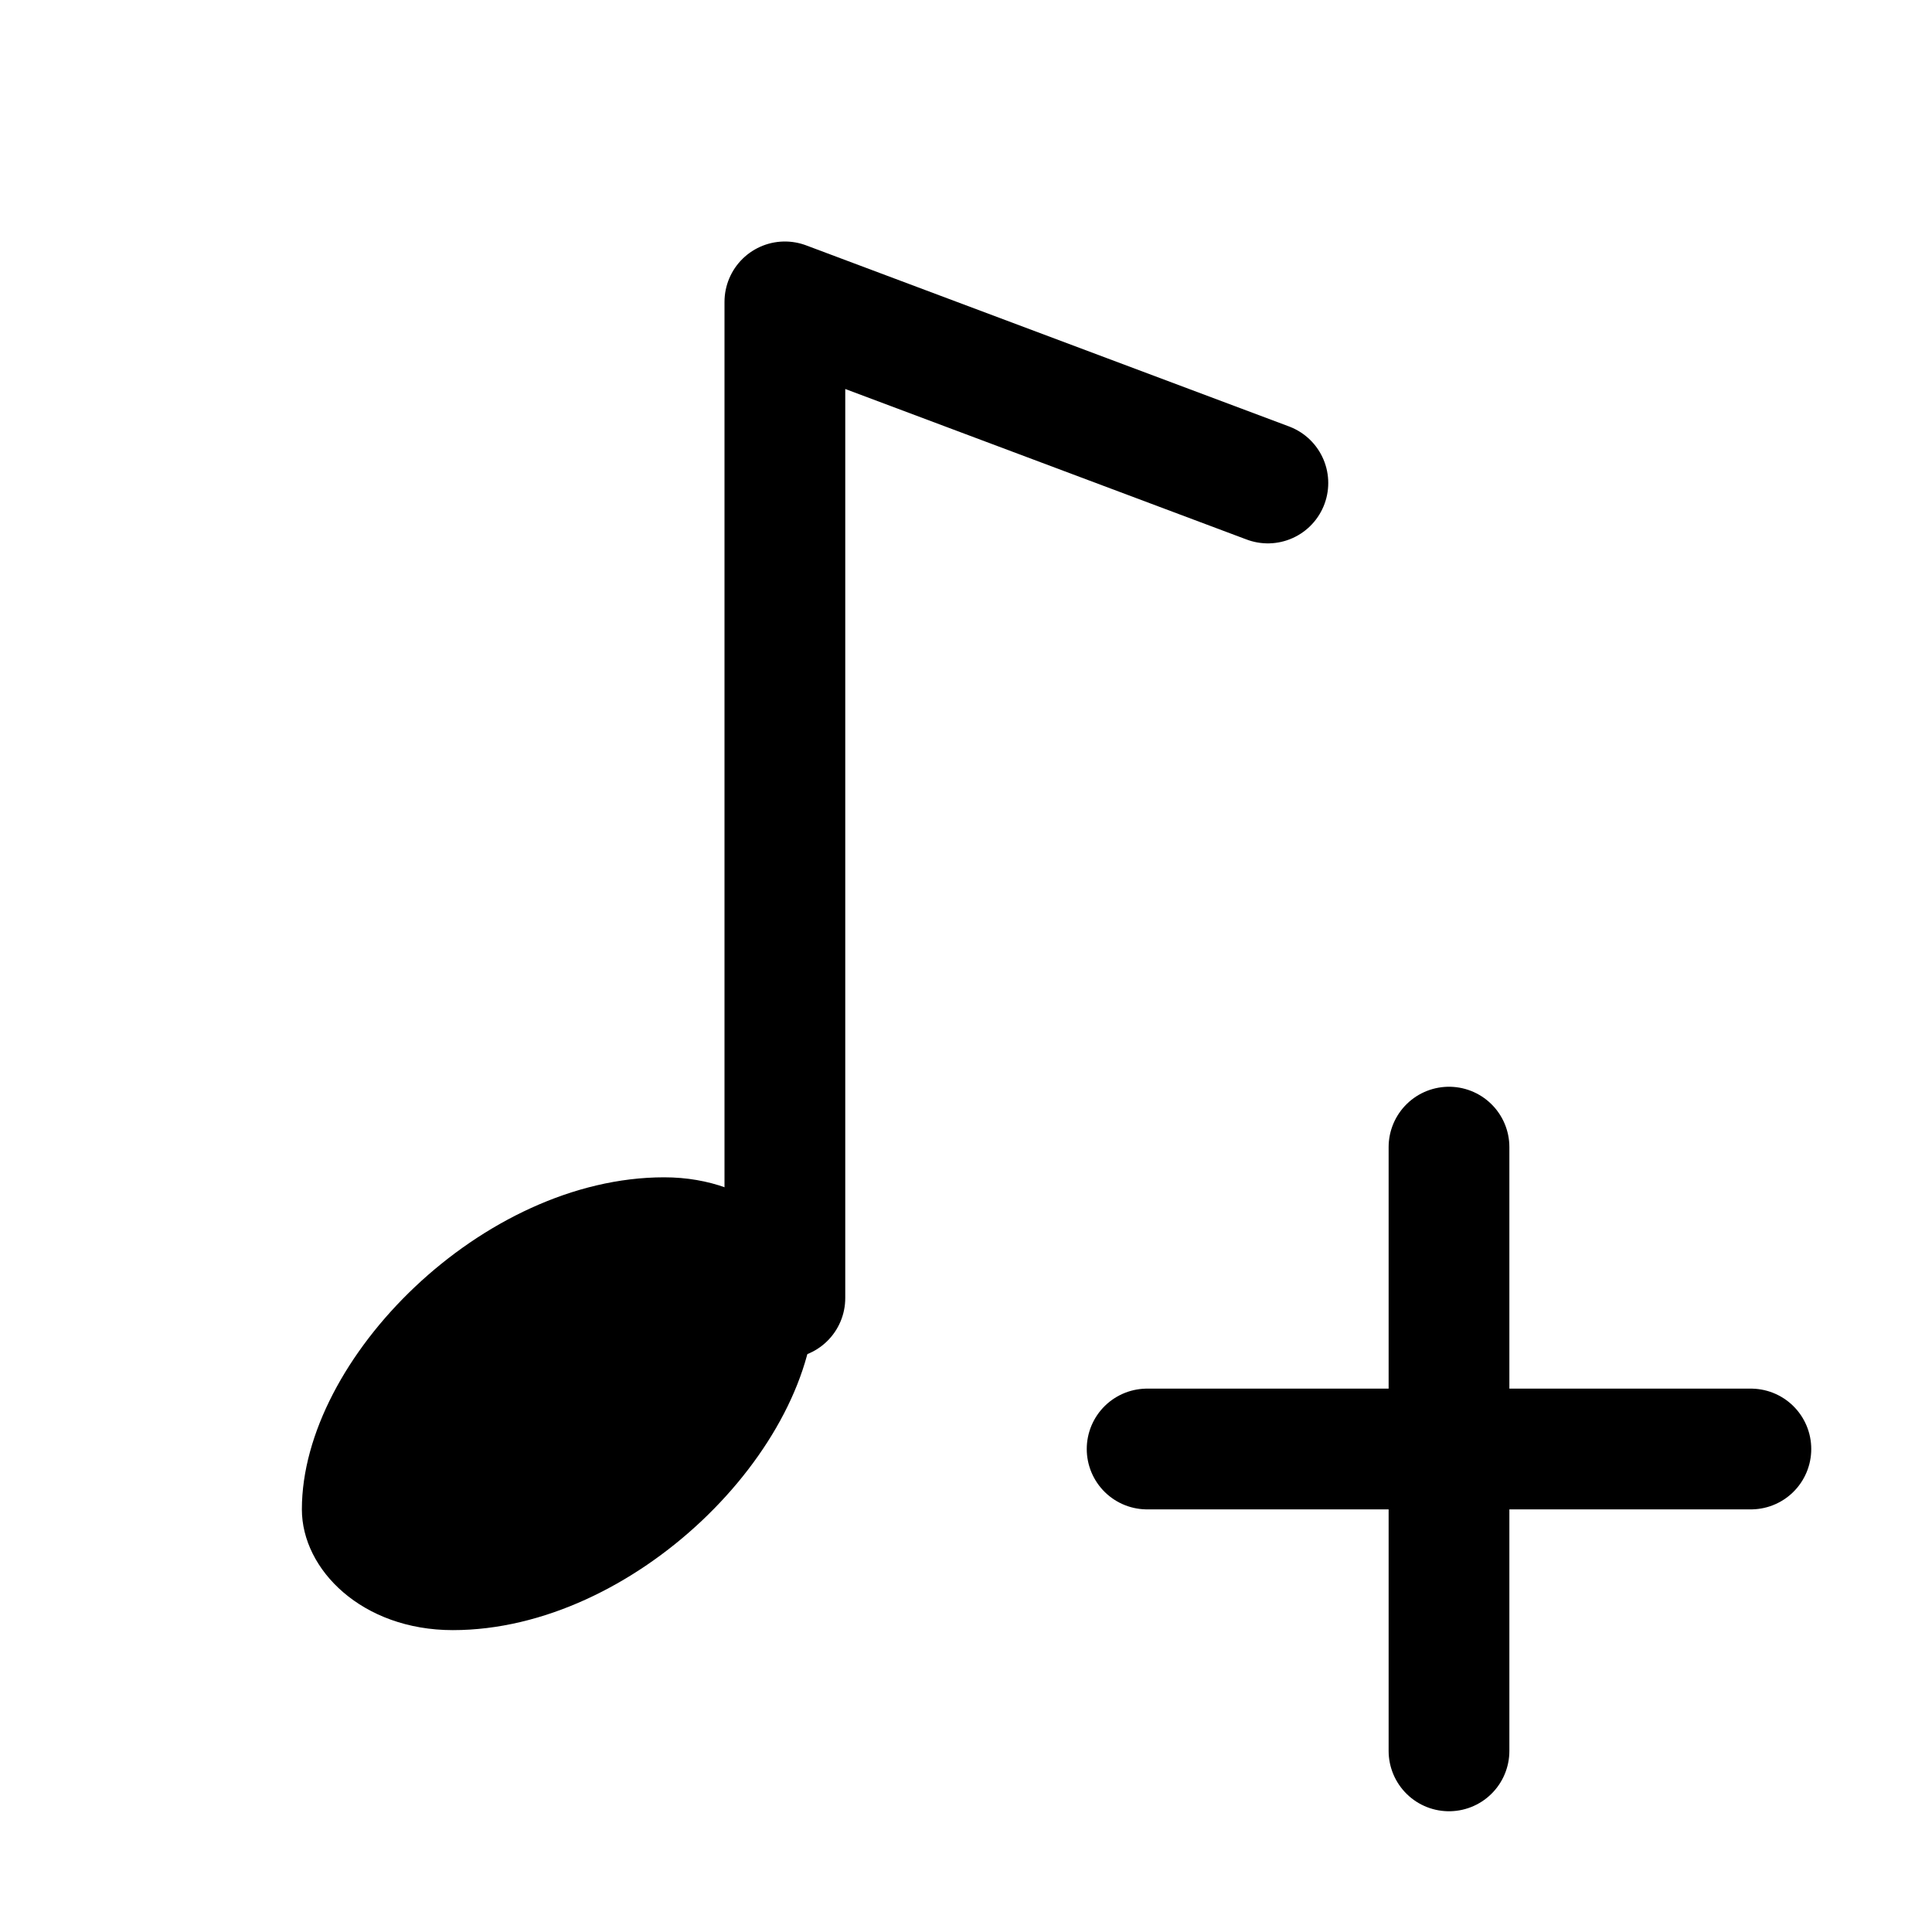
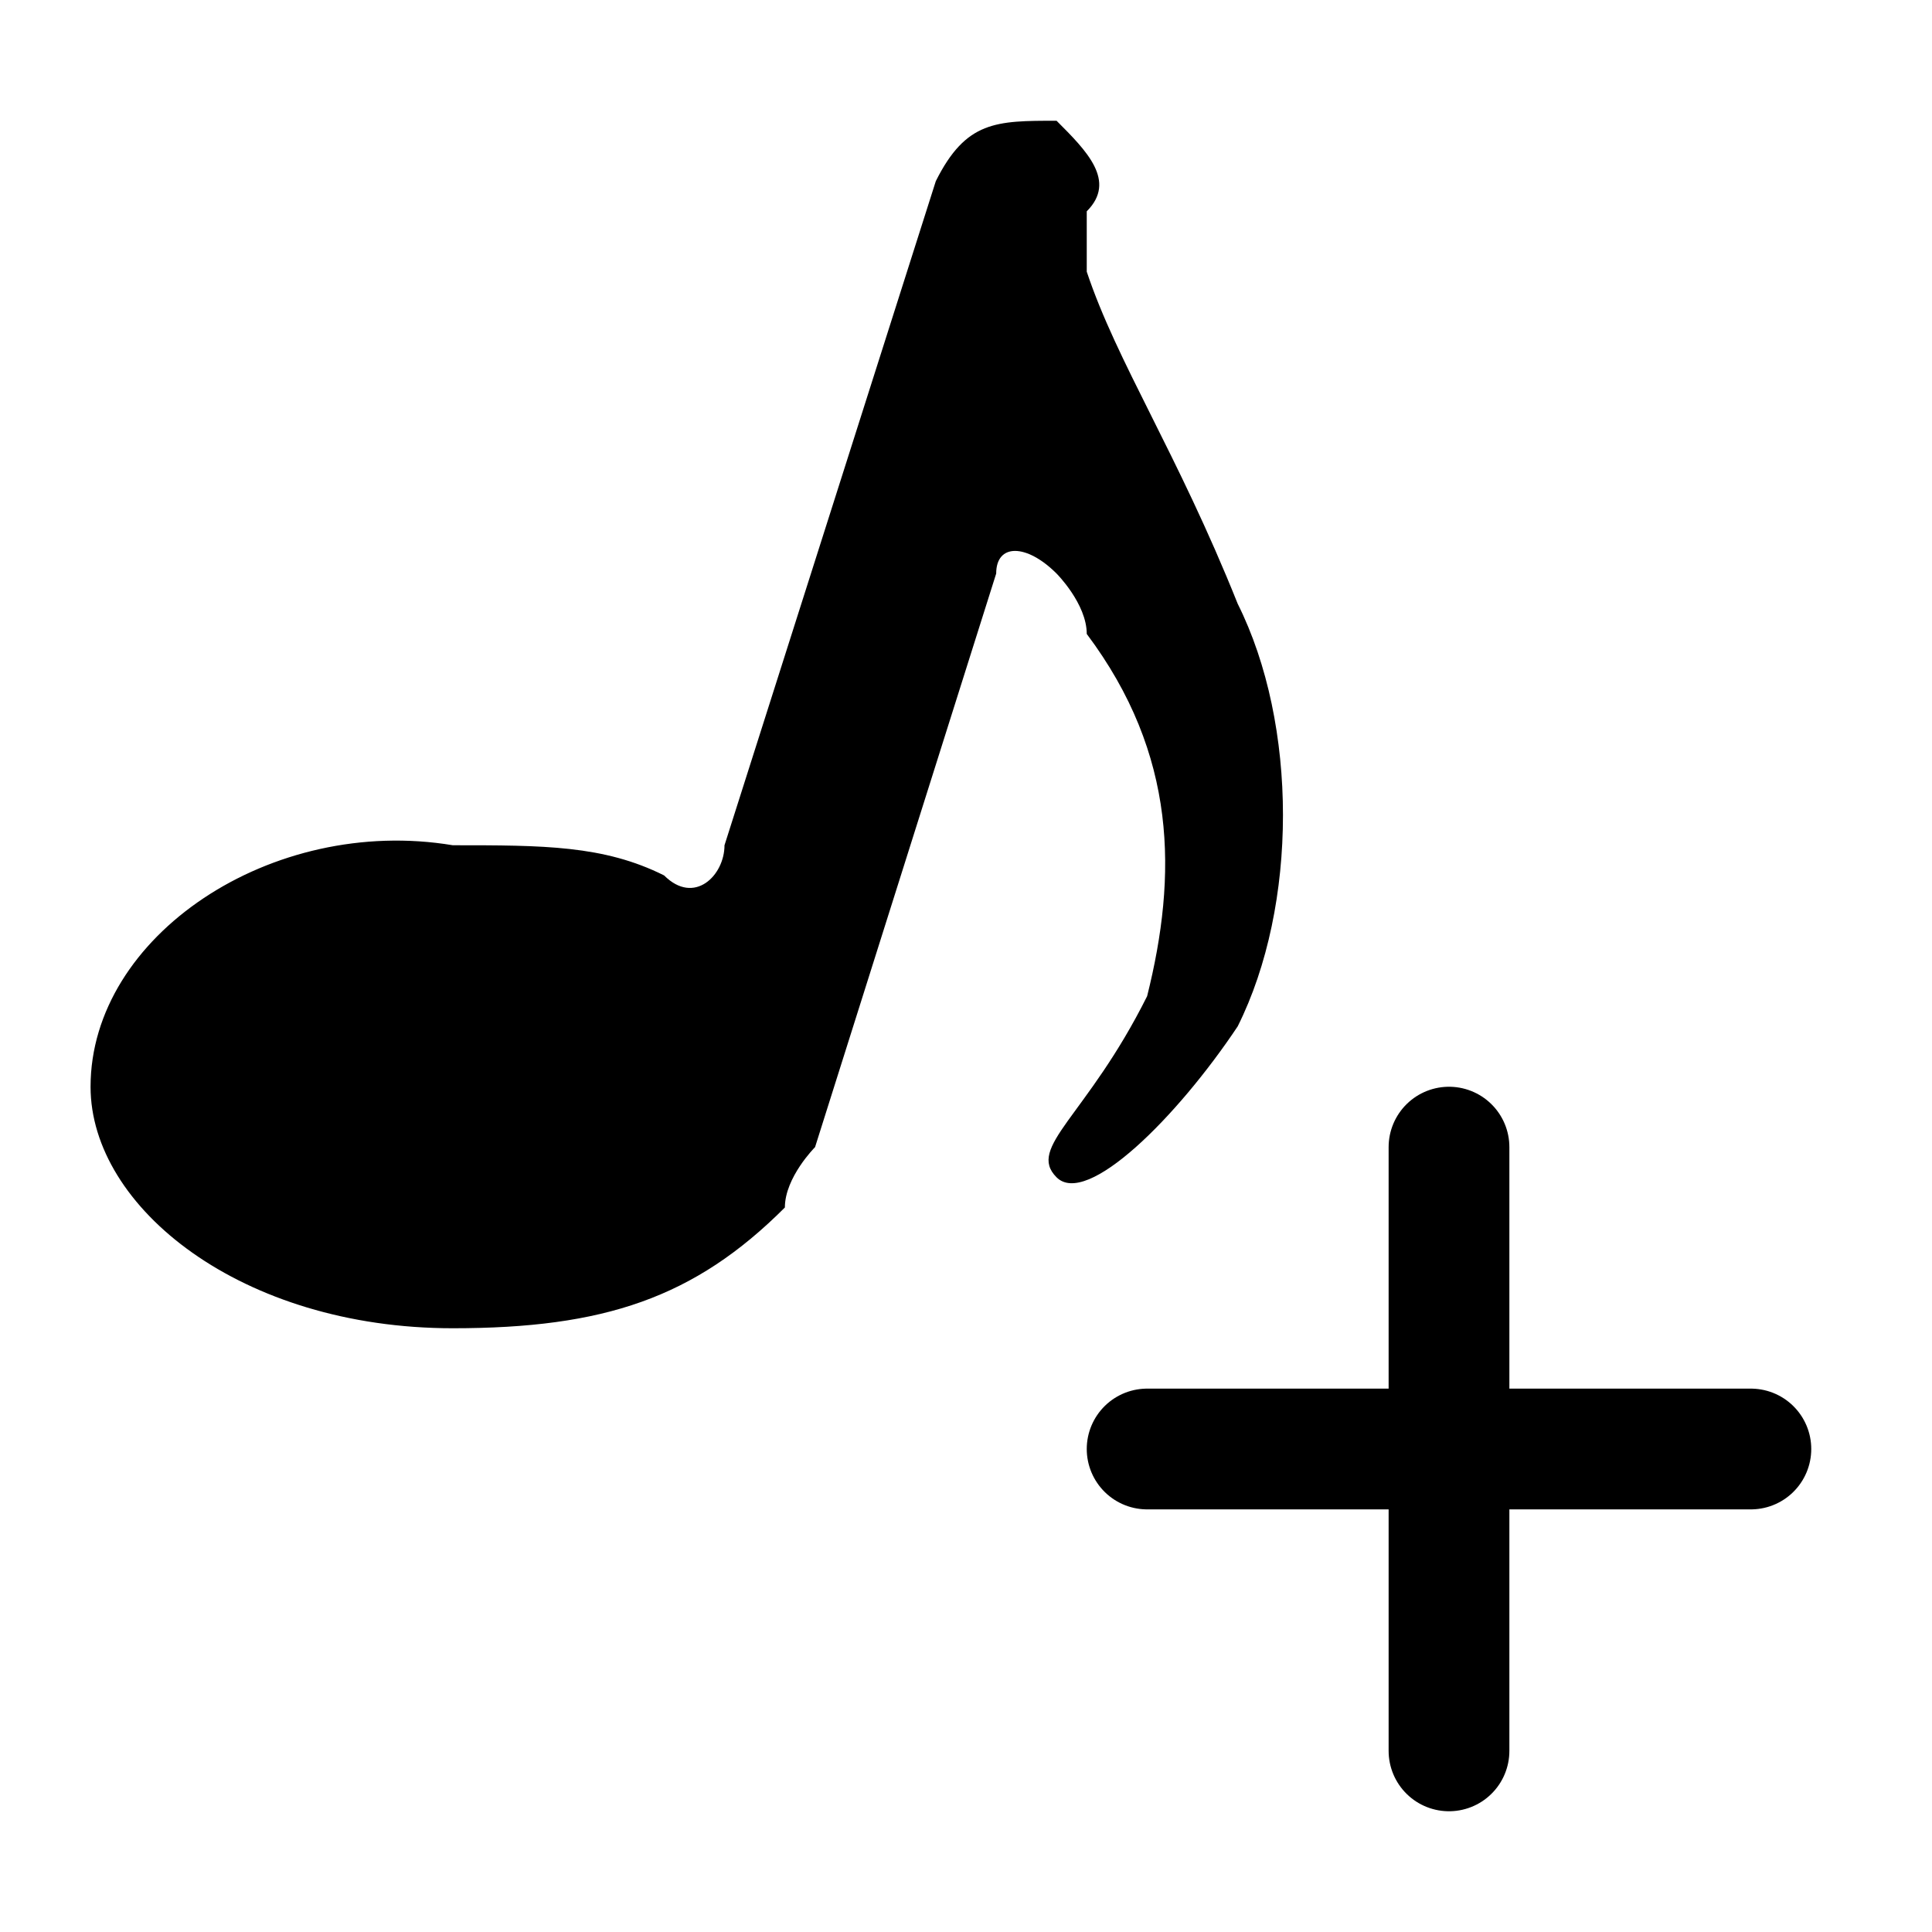
<svg xmlns="http://www.w3.org/2000/svg" width="16" height="16" viewBox="0 0 16 16" fill="none" stroke="currentColor" stroke-width="1" stroke-linecap="round" stroke-linejoin="round">
-   <path d="M6.5 10.75V2.5l4 1.5" />
-   <path d="M6.75 10.75C6.75 12 5.25 13.5 3.75 13.5C3 13.5 2.5 13 2.5 12.5C2.5 11.25 4 9.75 5.5 9.75C6.25 9.75 6.75 10.25 6.75 10.75z" fill="currentColor" stroke="none" />
+   <path d="M3.75 11C5 11 5.75 10.75 6.5 10C6.5 9.75 6.75 9.5 6.75 9.5L8.25 4.75C8.25 4.5 8.5 4.5 8.75 4.75C8.75 4.75 9 5 9 5.25C9.75 6.25 9.75 7.25 9.5 8.25C9 9.25 8.5 9.5 8.75 9.75C9 10 9.75 9.25 10.25 8.5C10.75 7.5 10.75 6 10.25 5C9.75 3.75 9.25 3 9 2.25C9 2.25 9 2 9 2L9 1.75C9.25 1.5 9 1.25 8.75 1C8.25 1 8 1 7.75 1.5L6 7C6 7.25 5.75 7.5 5.5 7.25C5 7 4.5 7 3.75 7C2.25 6.75 0.75 7.75 0.75 9C0.75 10 2 11 3.75 11z" fill="currentColor" stroke="none" />
  <g id="accent">
    <path d="M12 9.5v5M9.5 12h5" />
  </g>
</svg>
